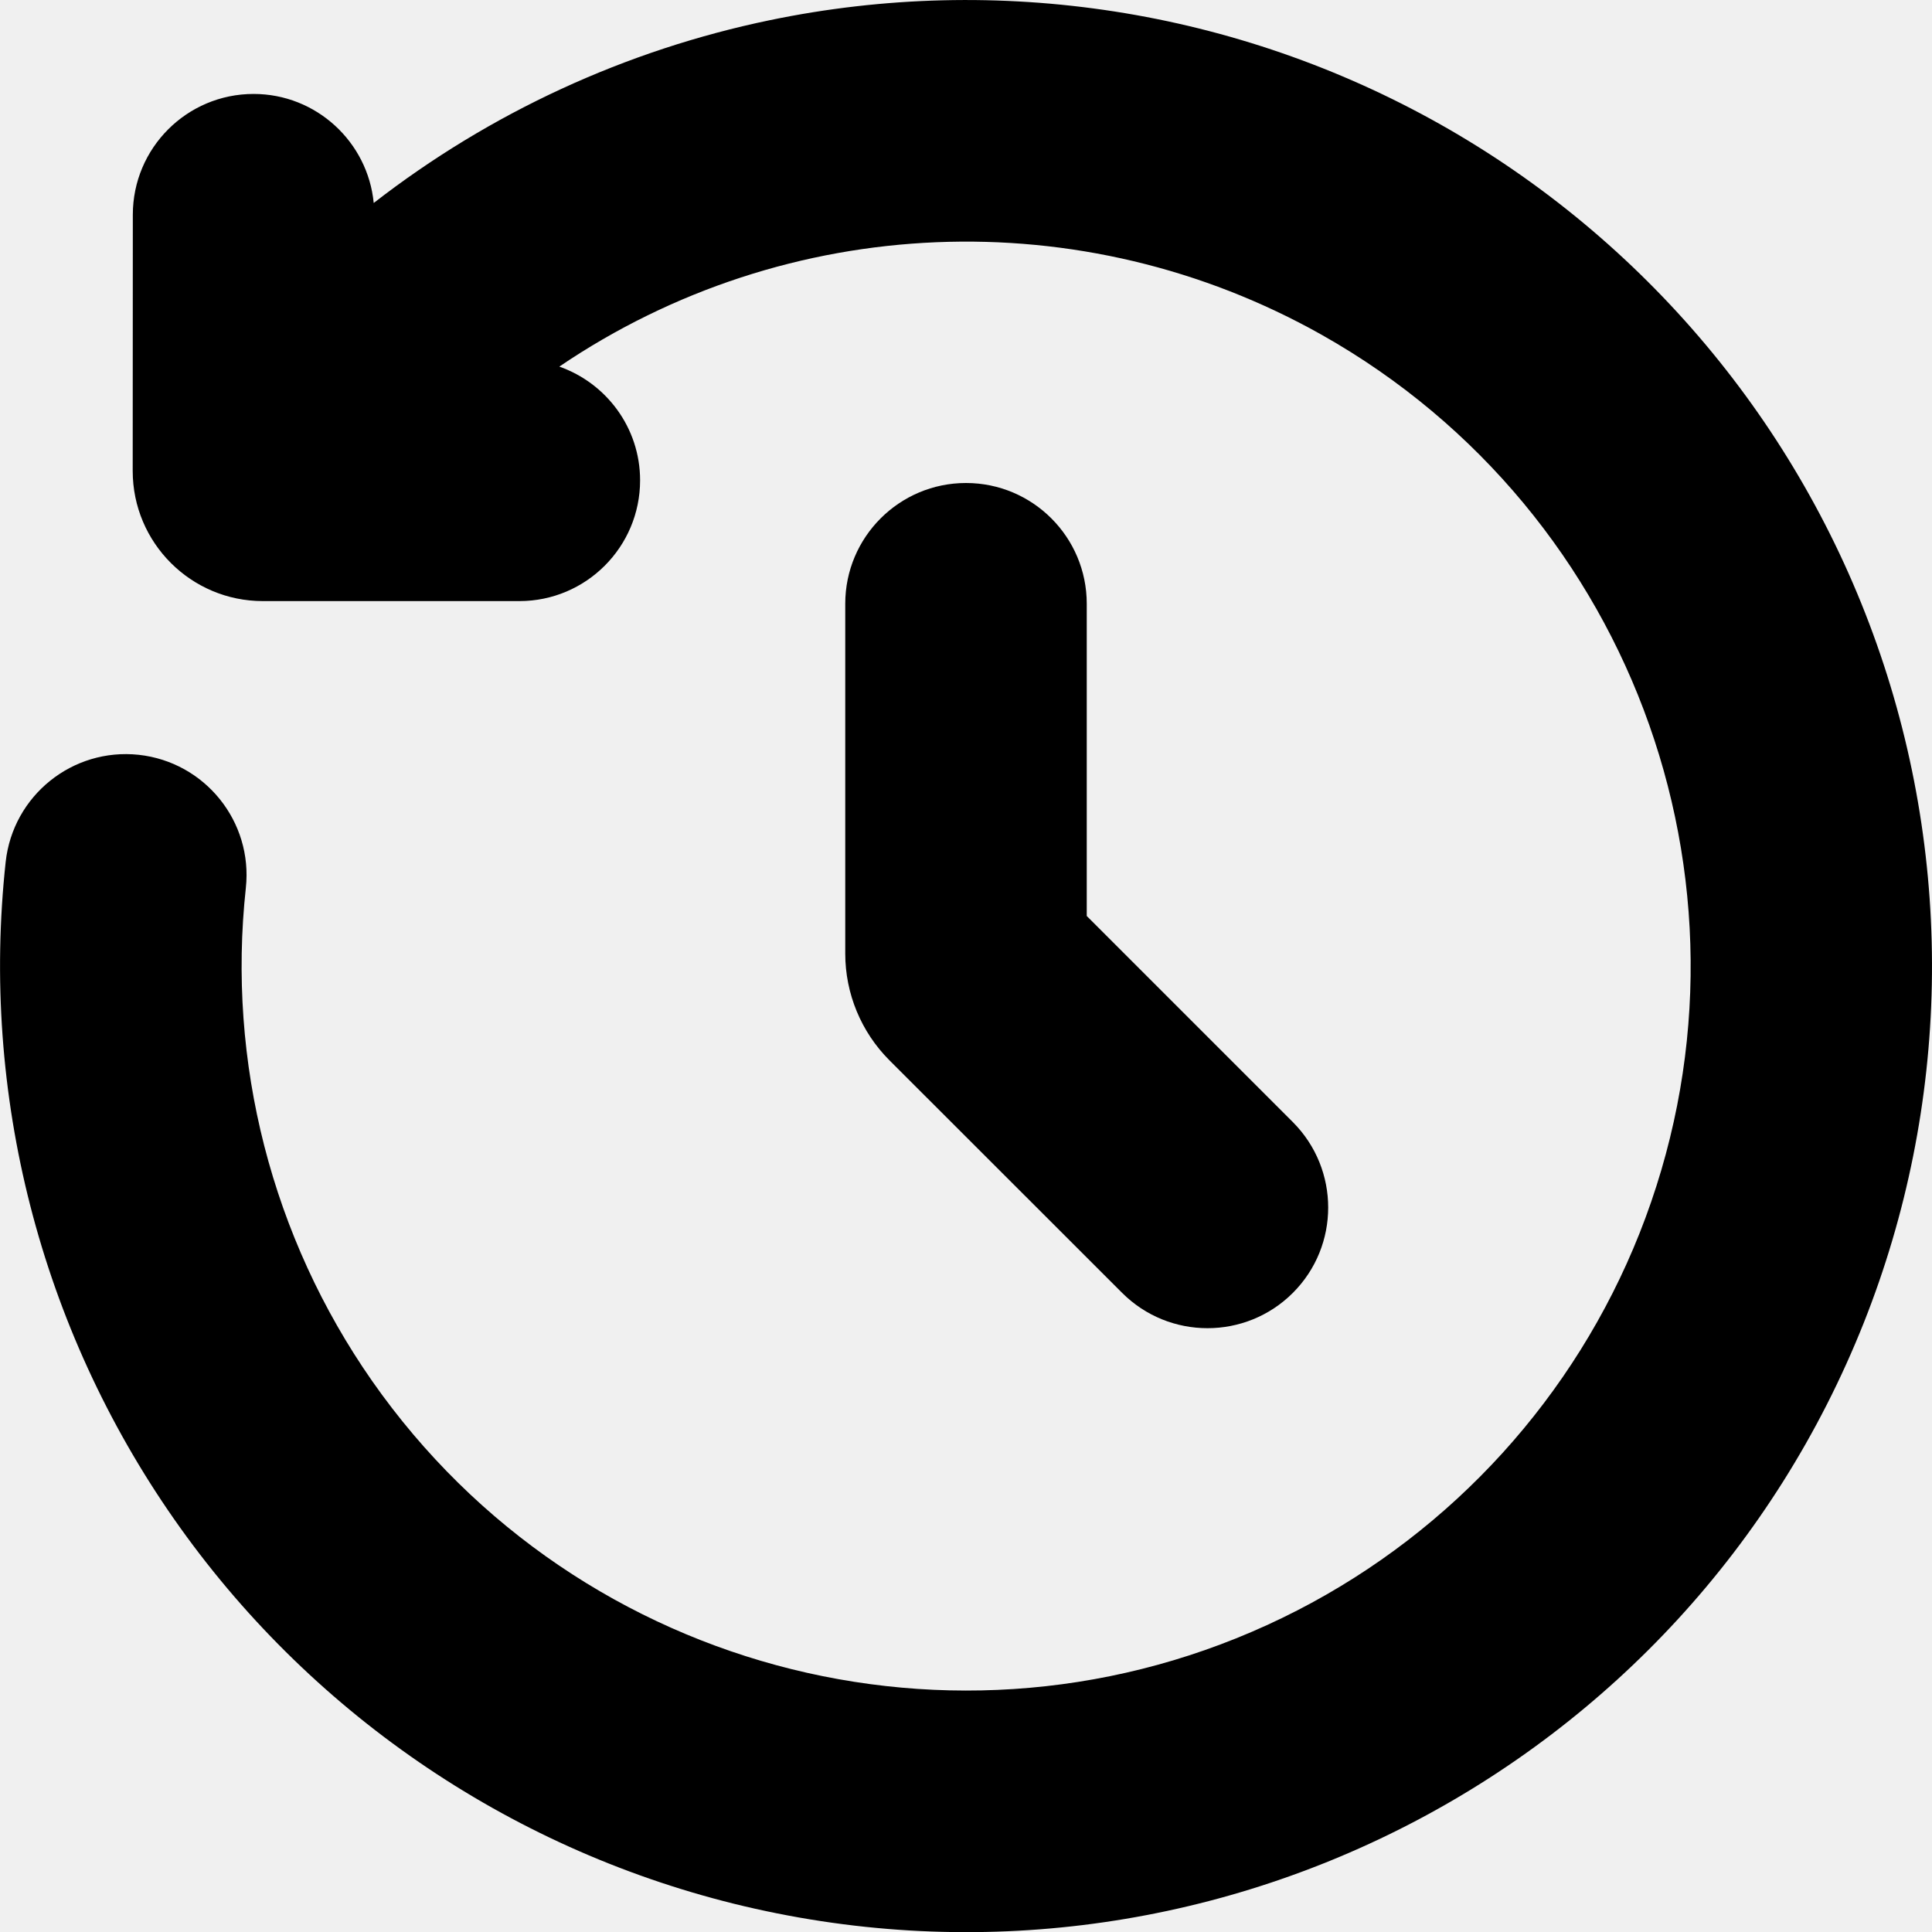
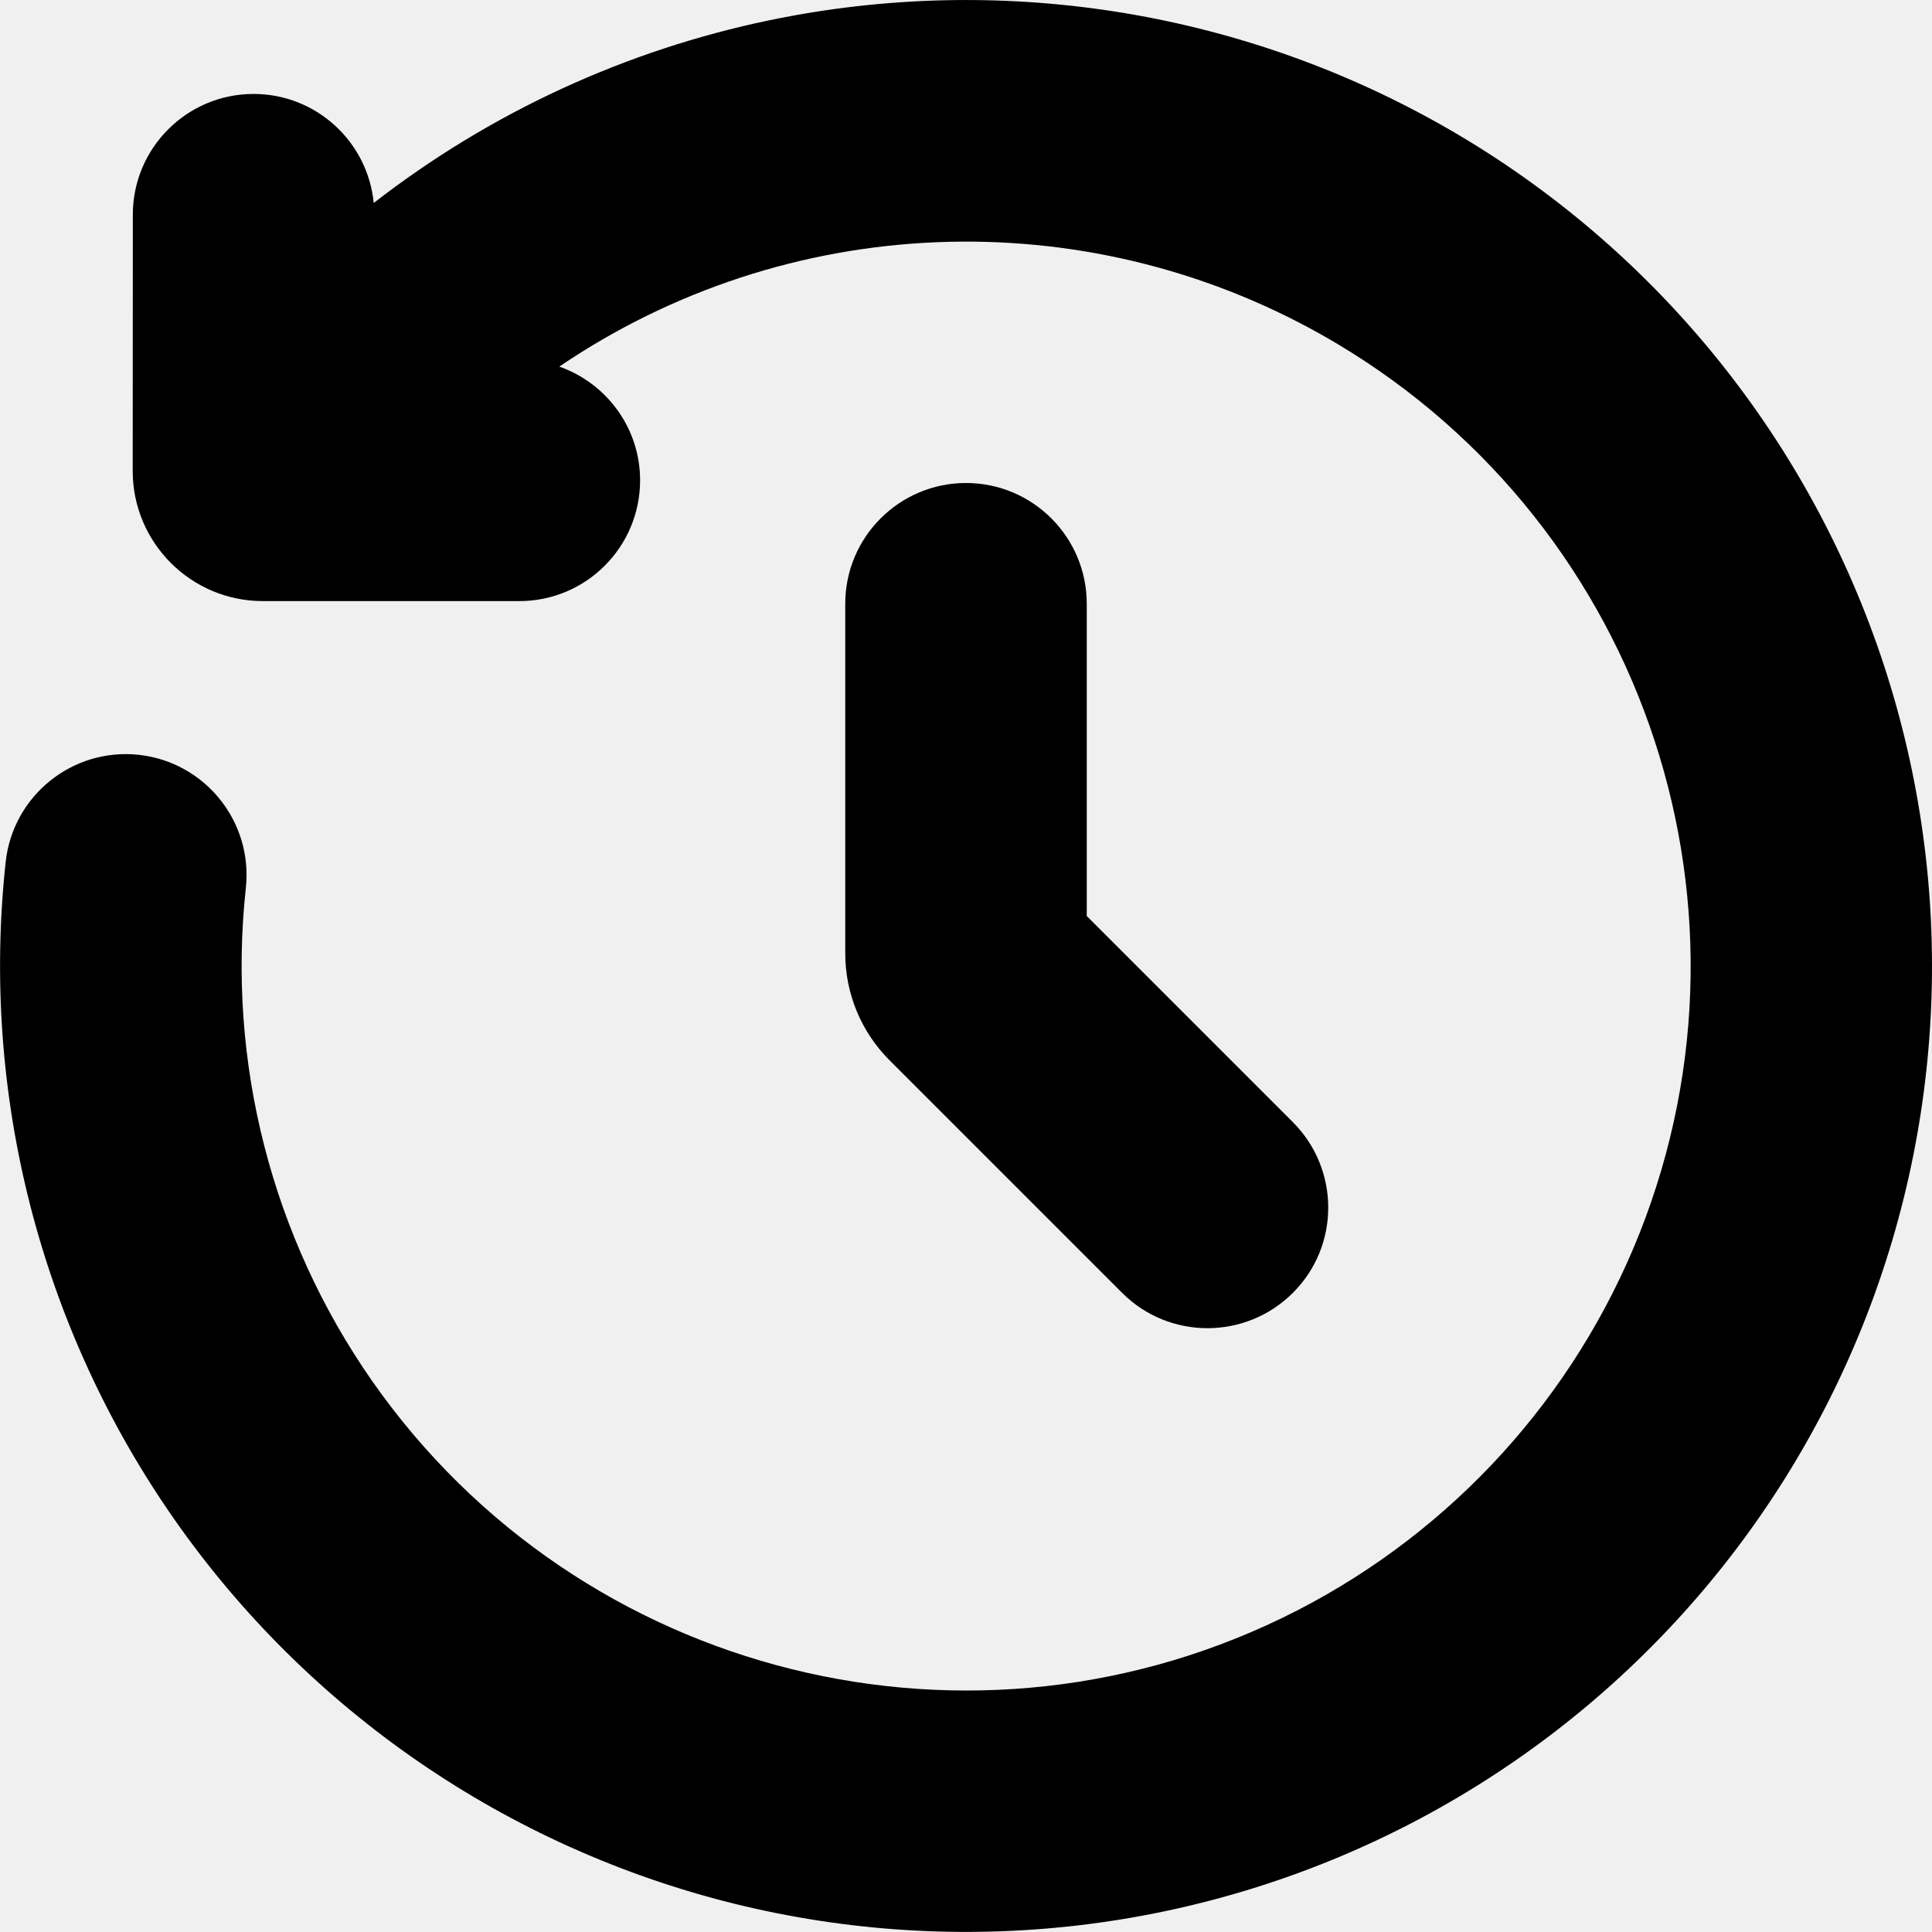
<svg xmlns="http://www.w3.org/2000/svg" fill="none" viewBox="0 0 16 16">
-   <g fill="currentColor" clip-path="url(#history--16-a)">
-     <path d="M6.376.167a8.002 8.002 0 0 1 5.554.864 8.002 8.002 0 0 1 3.613 4.305 8.002 8.002 0 0 1-.108 5.619 8.002 8.002 0 0 1-9.361 4.81 8.004 8.004 0 0 1-4.632-3.184A8 8 0 0 1 .047 7.138c.06-.549.553-.946 1.102-.887.549.06.946.553.887 1.102a6.002 6.002 0 0 0 1.046 4.084 6.002 6.002 0 0 0 7.661 1.9 6.002 6.002 0 0 0 2.834-3.121 6.002 6.002 0 0 0-2.629-7.442 6.002 6.002 0 0 0-6.316.262c.389.137.669.506.669.942-0.0.552-.448 1-1 1H2.177c-.595-0-1.078-.483-1.078-1.078l.001-2.122c0-.552.448-1 1-1 .519 0 .946.397.995.903A8 8 0 0 1 6.376.167" />
-     <path d="M8 4c.552 0 1 .448 1 1v2.586l1.707 1.707c.39.391.39 1.024 0 1.414s-1.024.39-1.414 0L7.366 8.781a1.25 1.25 0 0 1-.366-.884V5c0-.552.448-1 1-1" />
-   </g>
-   <defs>
-     <clipPath id="history--16-a">
-       <path fill="#fff" d="M0 0h16v16H0z" />
-     </clipPath>
-   </defs>
+   <path fill="currentColor" d="M6.376.167a8.002 8.002 0 0 1 5.554.864 8.002 8.002 0 0 1 3.613 4.305 8.002 8.002 0 0 1-.108 5.619 8 8 0 0 1-3.778 4.16 8.003 8.003 0 0 1-5.583.649 8.004 8.004 0 0 1-4.632-3.184A8 8 0 0 1 .047 7.138c.06-.549.553-.946 1.102-.887.549.06.946.553.887 1.102a6.003 6.003 0 0 0 1.046 4.084 6.003 6.003 0 0 0 7.661 1.9 6.003 6.003 0 0 0 2.834-3.121 6.002 6.002 0 0 0-2.629-7.442 6.002 6.002 0 0 0-6.316.262c.389.137.669.506.669.942-0.0.552-.448 1-1 1H2.177c-.595-0-1.078-.483-1.078-1.078l.001-2.122c0-.552.448-1 1-1 .519 0 .946.396.995.903A8 8 0 0 1 6.376.167" />
+   <path fill="currentColor" d="M8 4c.552 0 1 .448 1 1v2.586l1.707 1.707c.39.391.391 1.024 0 1.414s-1.024.39-1.414 0L7.366 8.78a1.25 1.25 0 0 1-.366-.884V5c0-.552.448-1 1-1" />
</svg>
